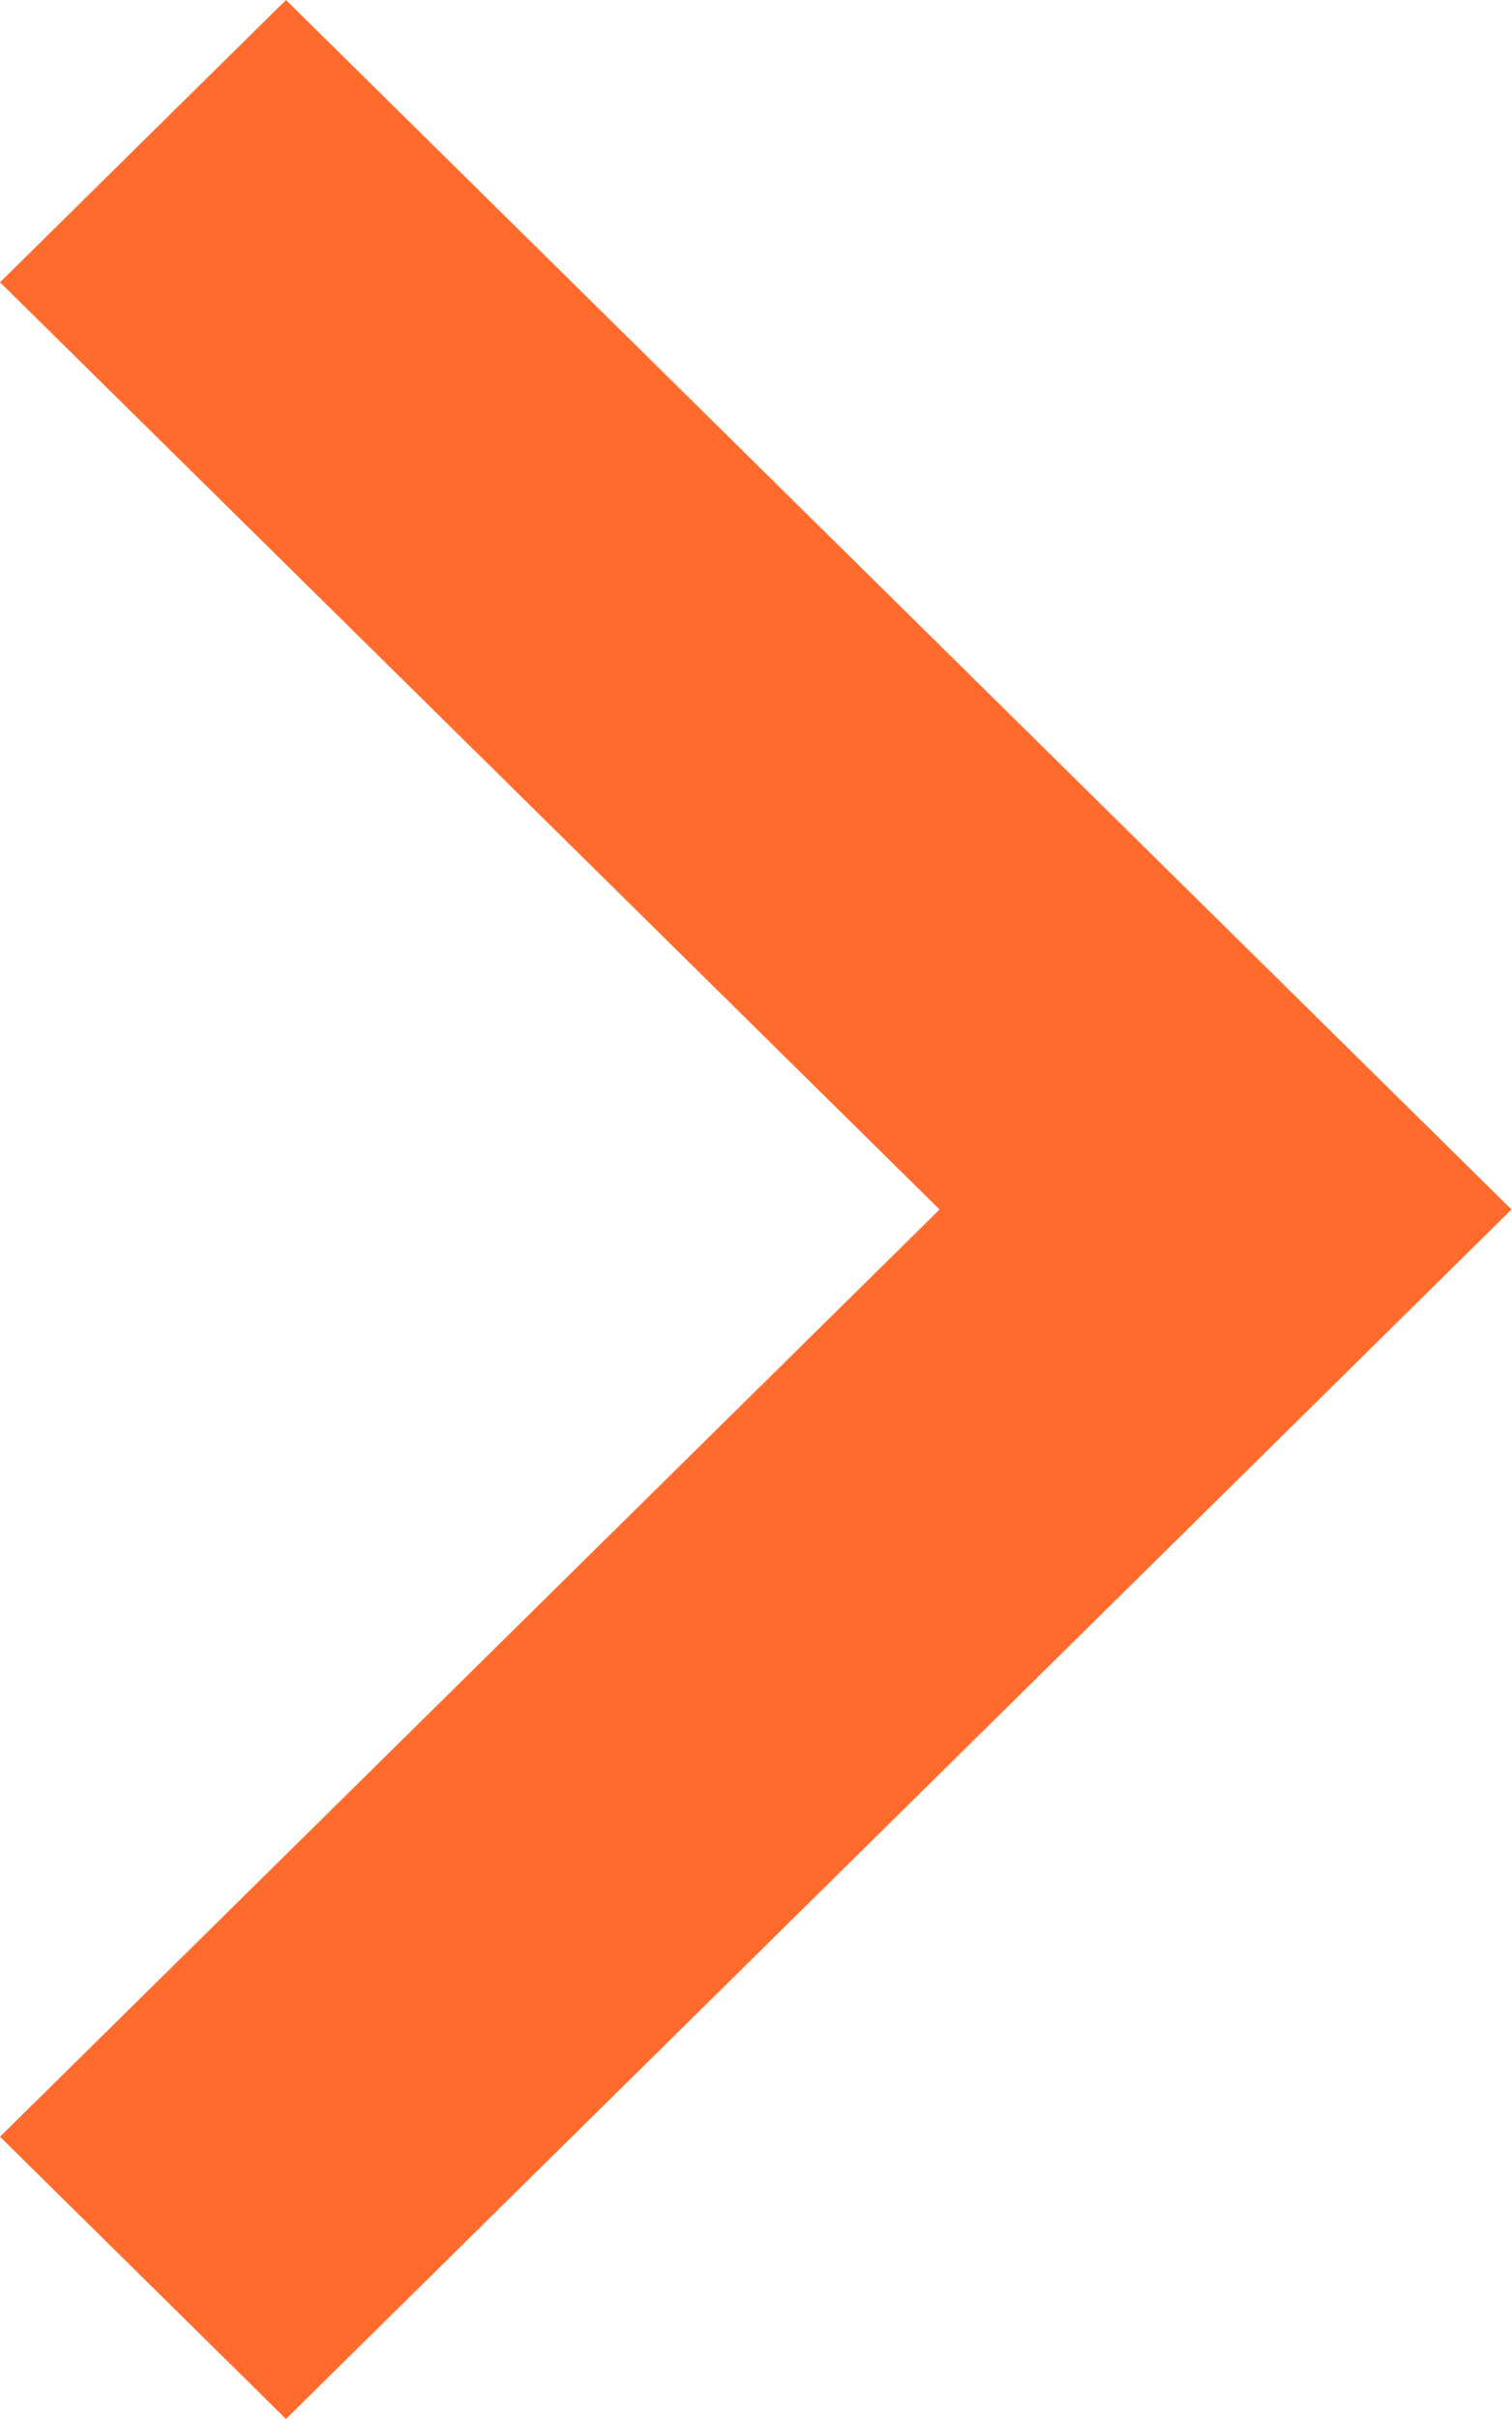
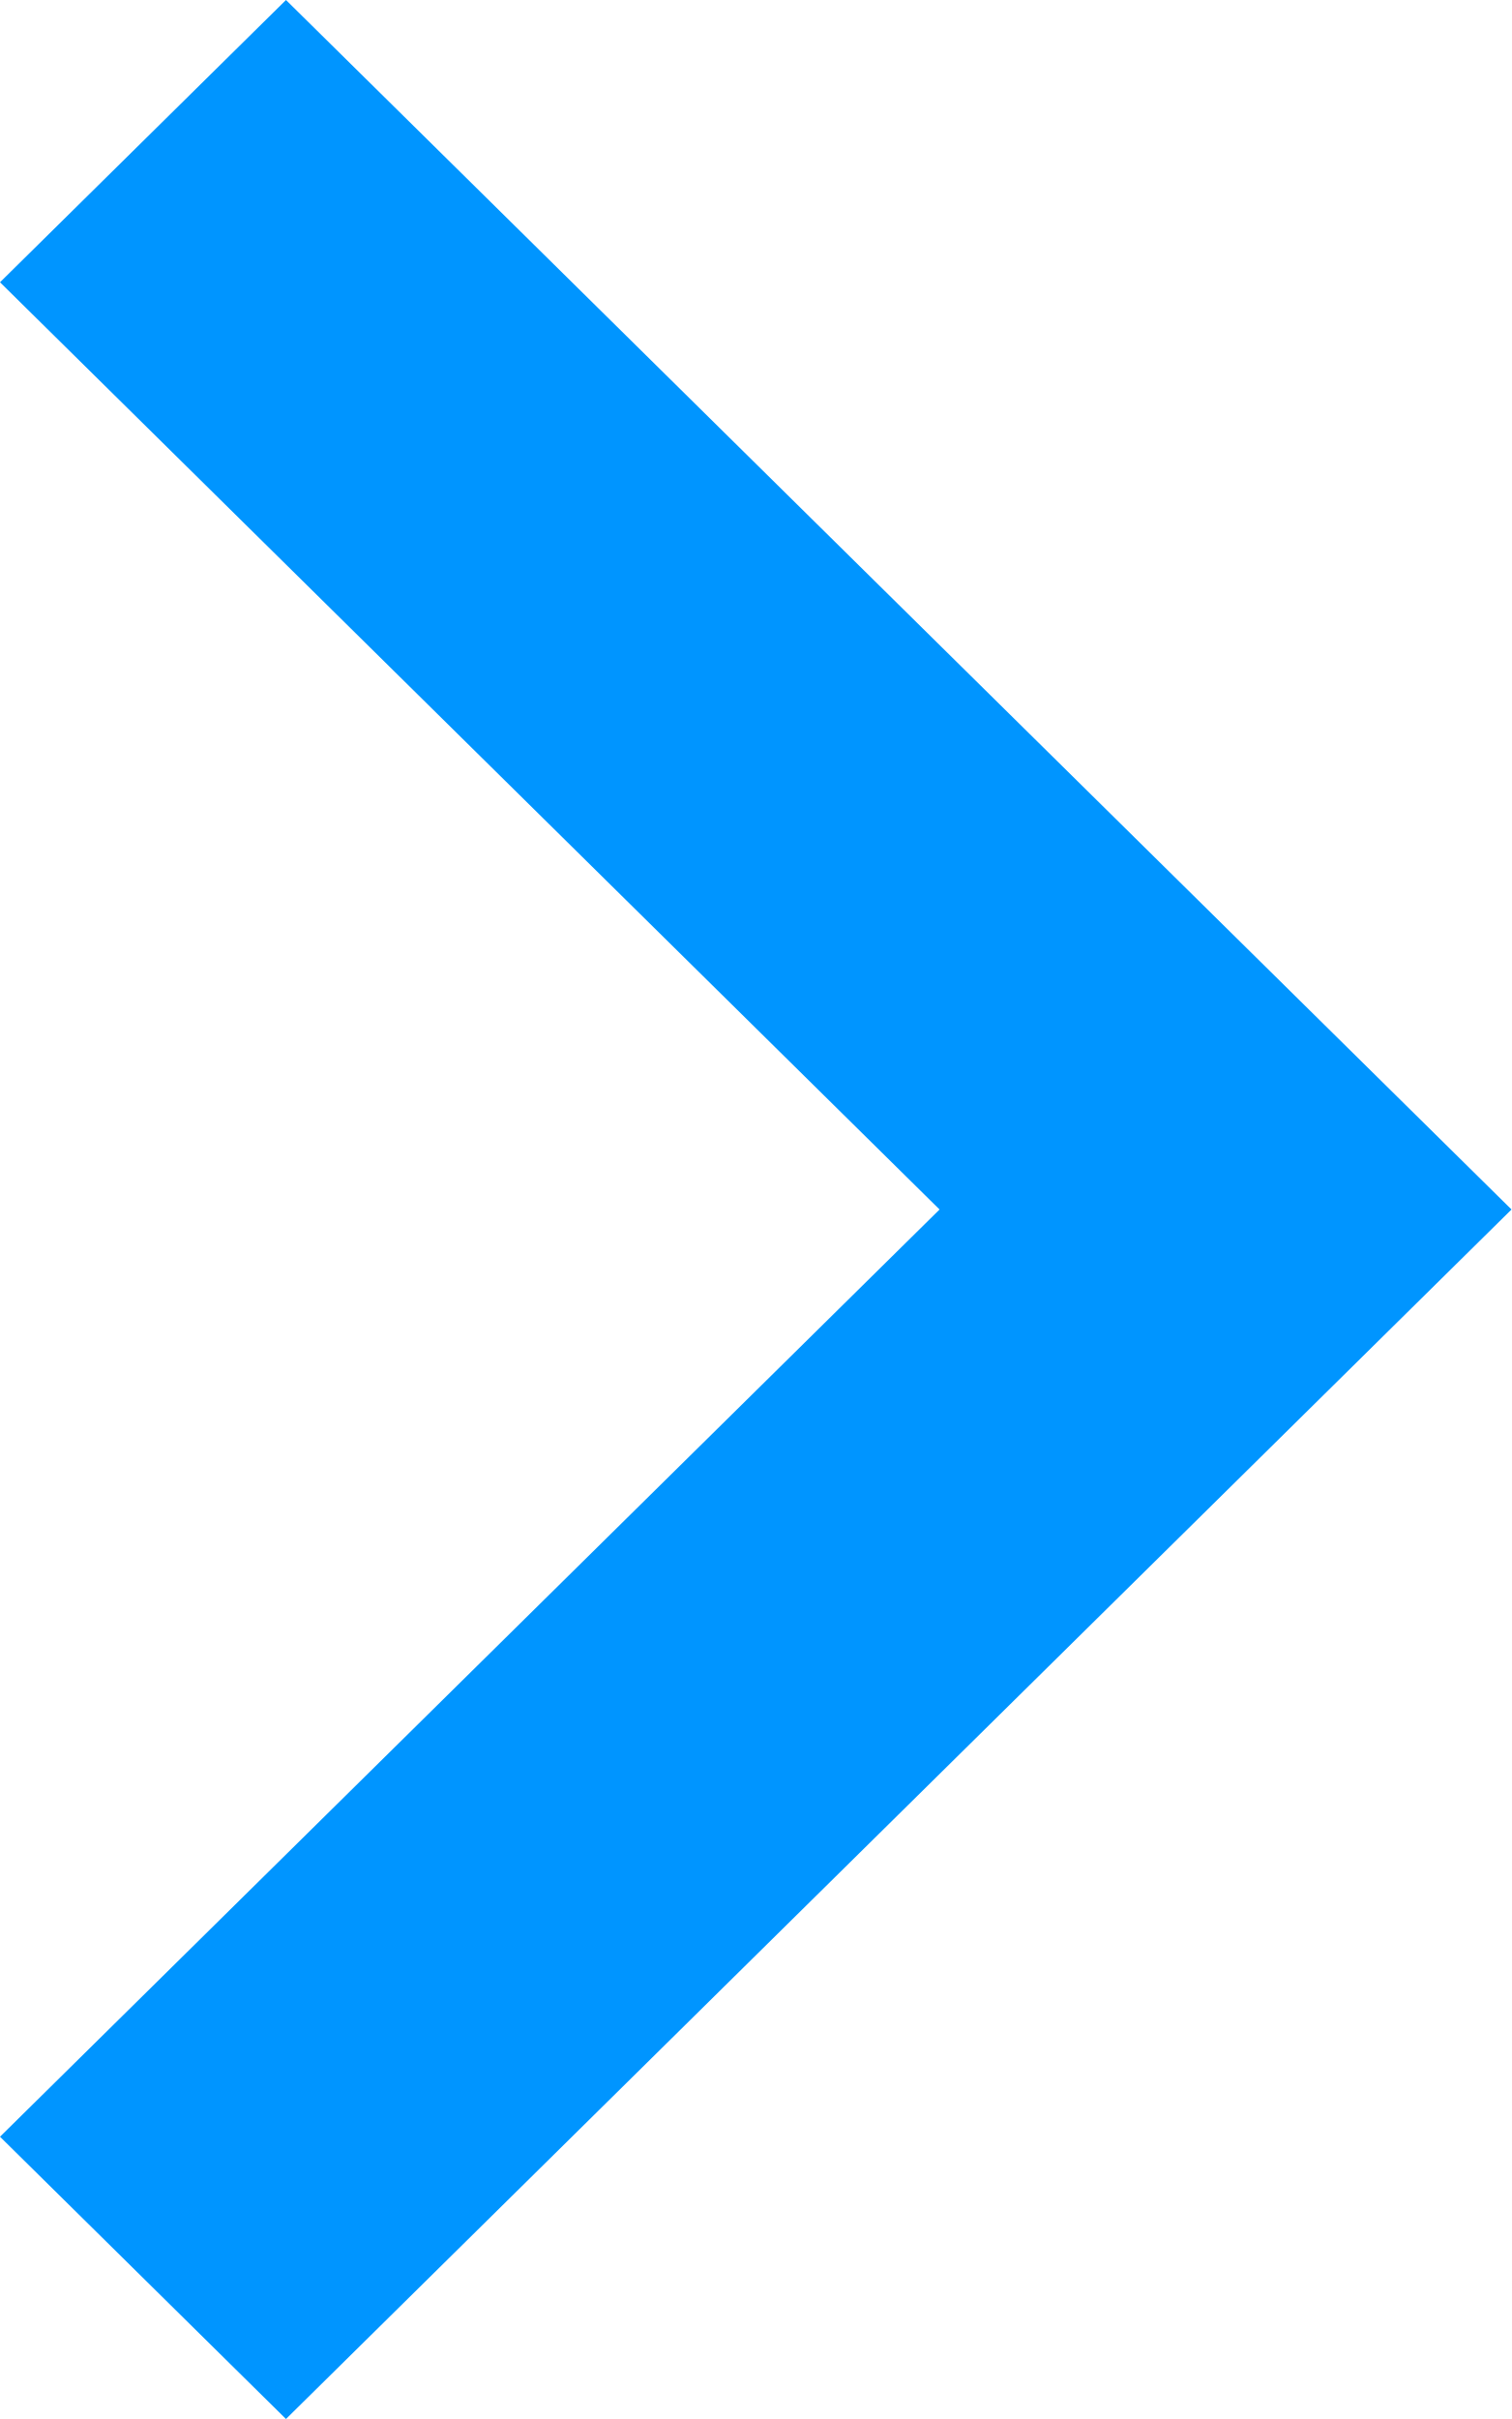
<svg xmlns="http://www.w3.org/2000/svg" width="10" height="16" viewBox="0 0 10 16" fill="none">
-   <path fill-rule="evenodd" clip-rule="evenodd" d="M1.892 0L0 1.867L6.216 8L0 14.133L1.892 16L10 8L1.892 0Z" fill="#FF6B2C" />
+   <path fill-rule="evenodd" clip-rule="evenodd" d="M1.892 0L0 1.867L6.216 8L0 14.133L1.892 16L10 8L1.892 0Z" fill="#0095FF" />
</svg>
